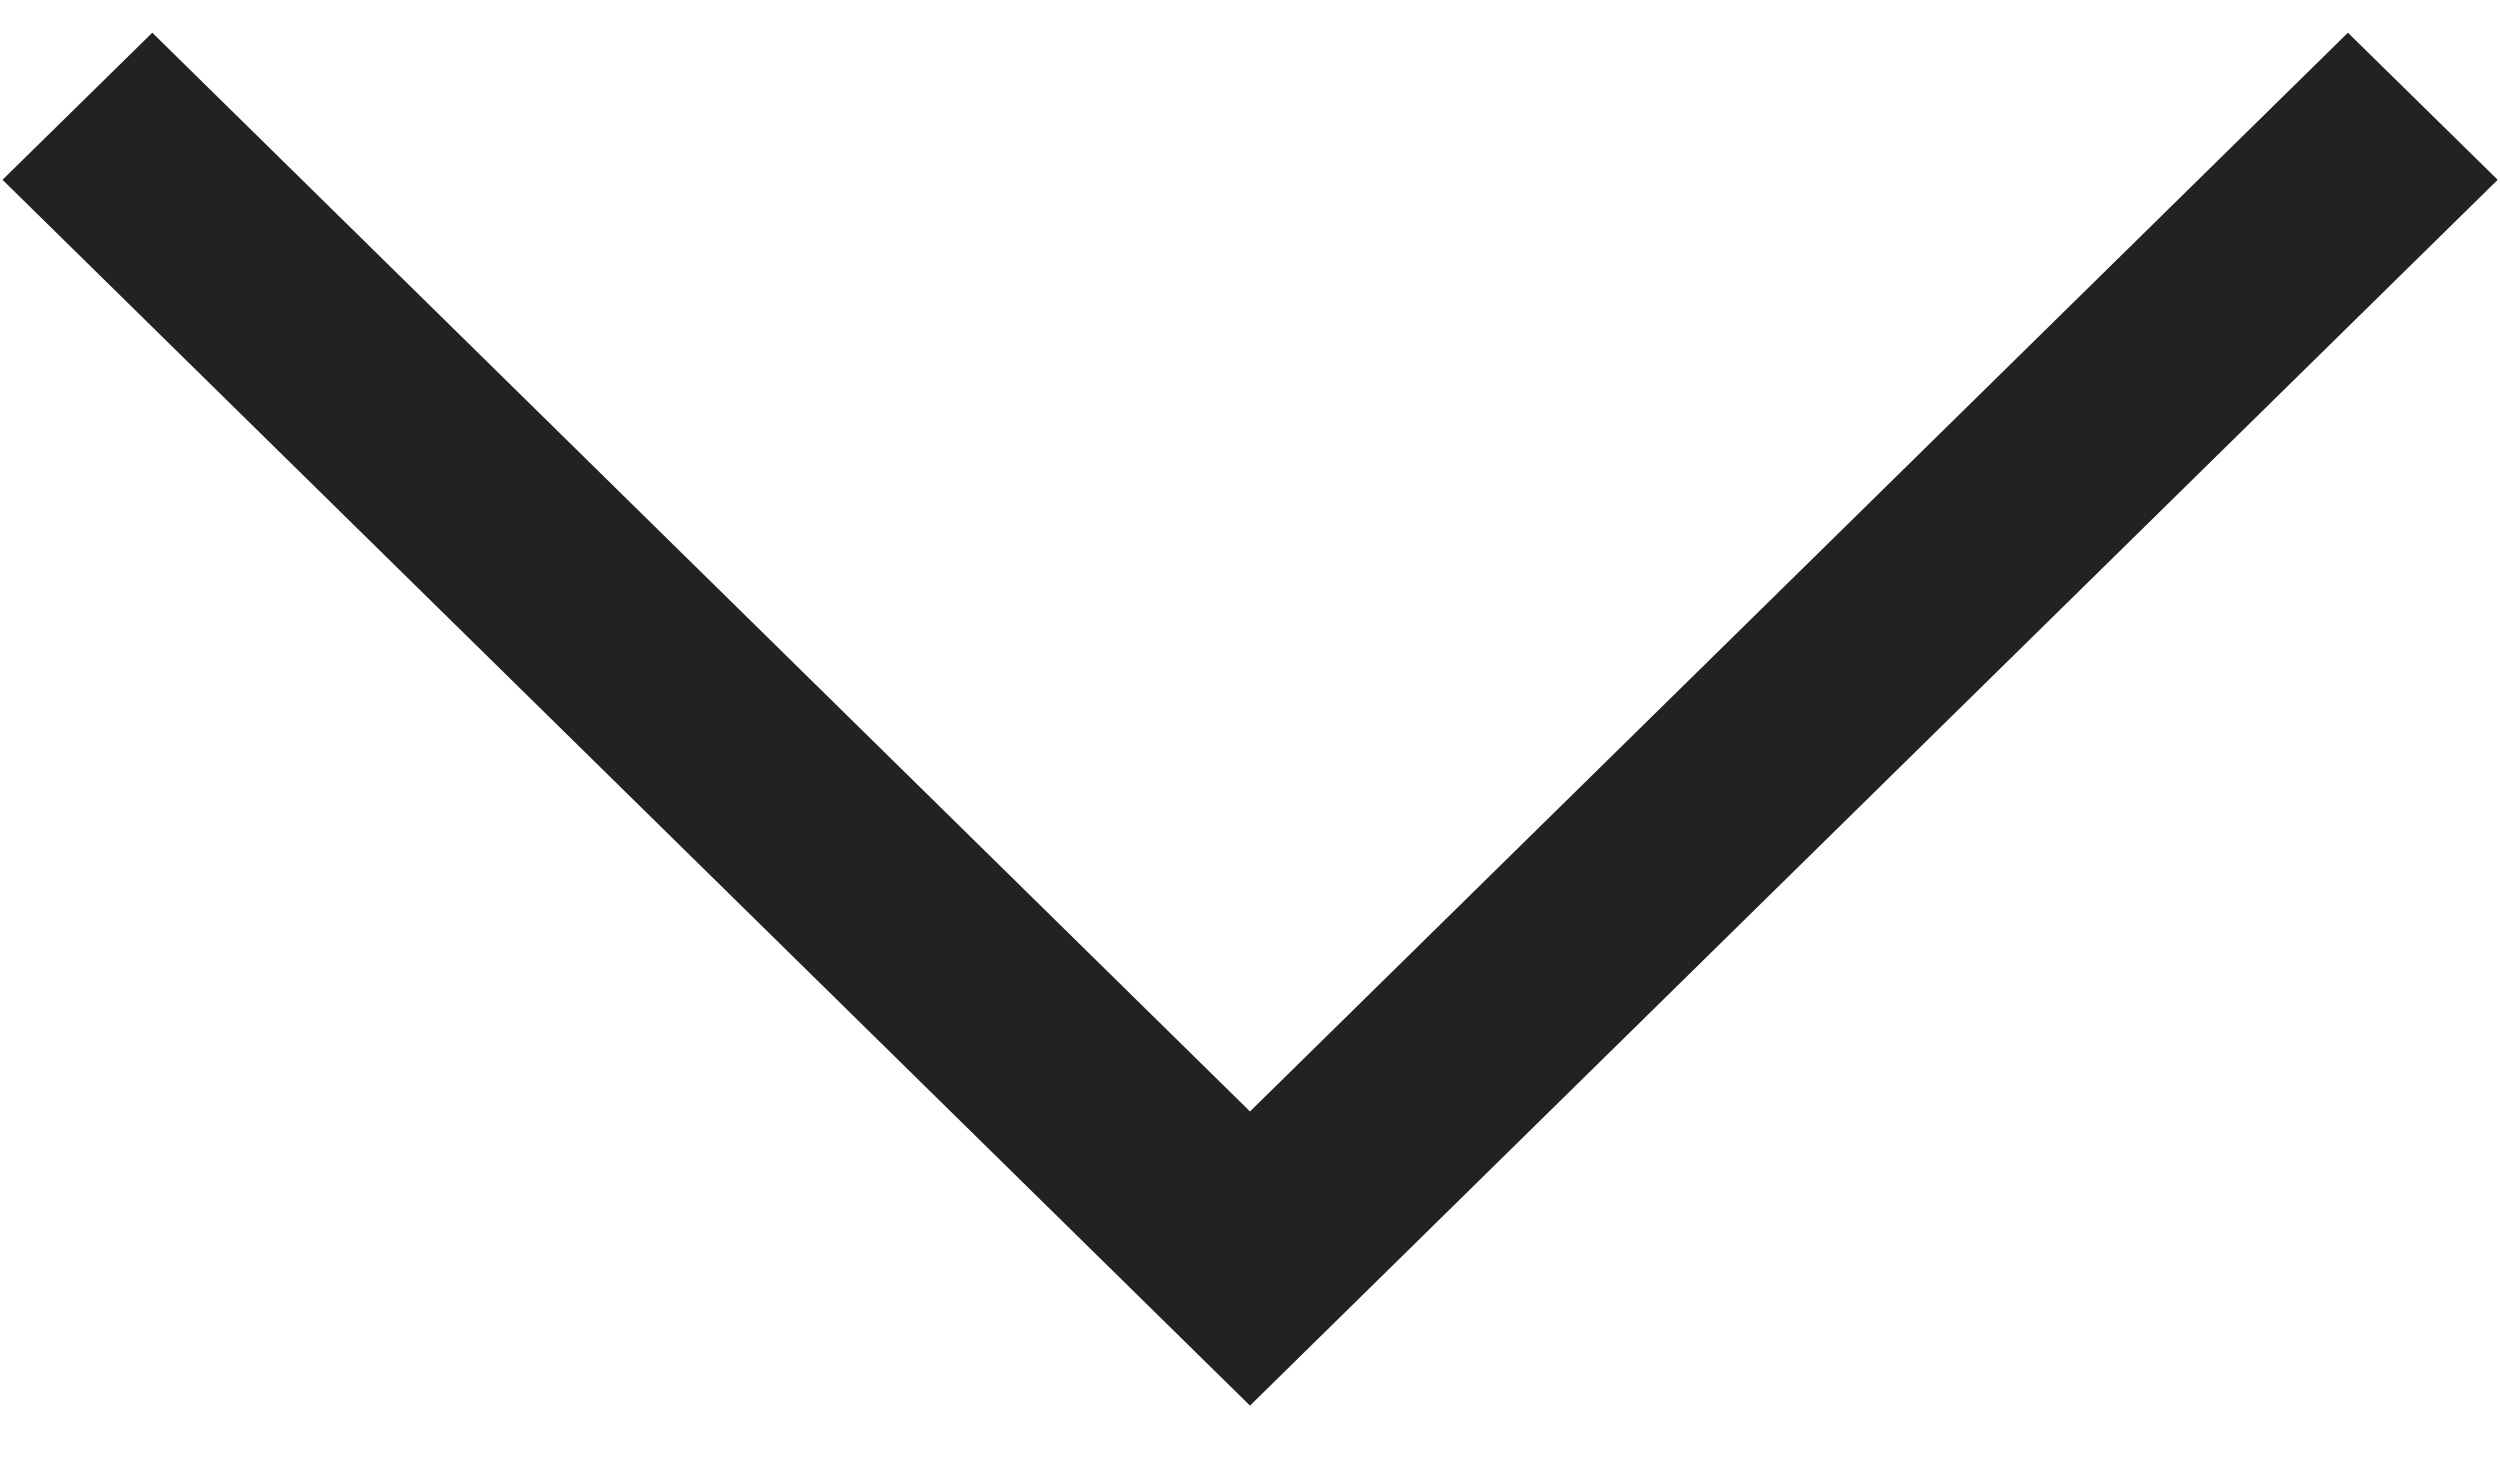
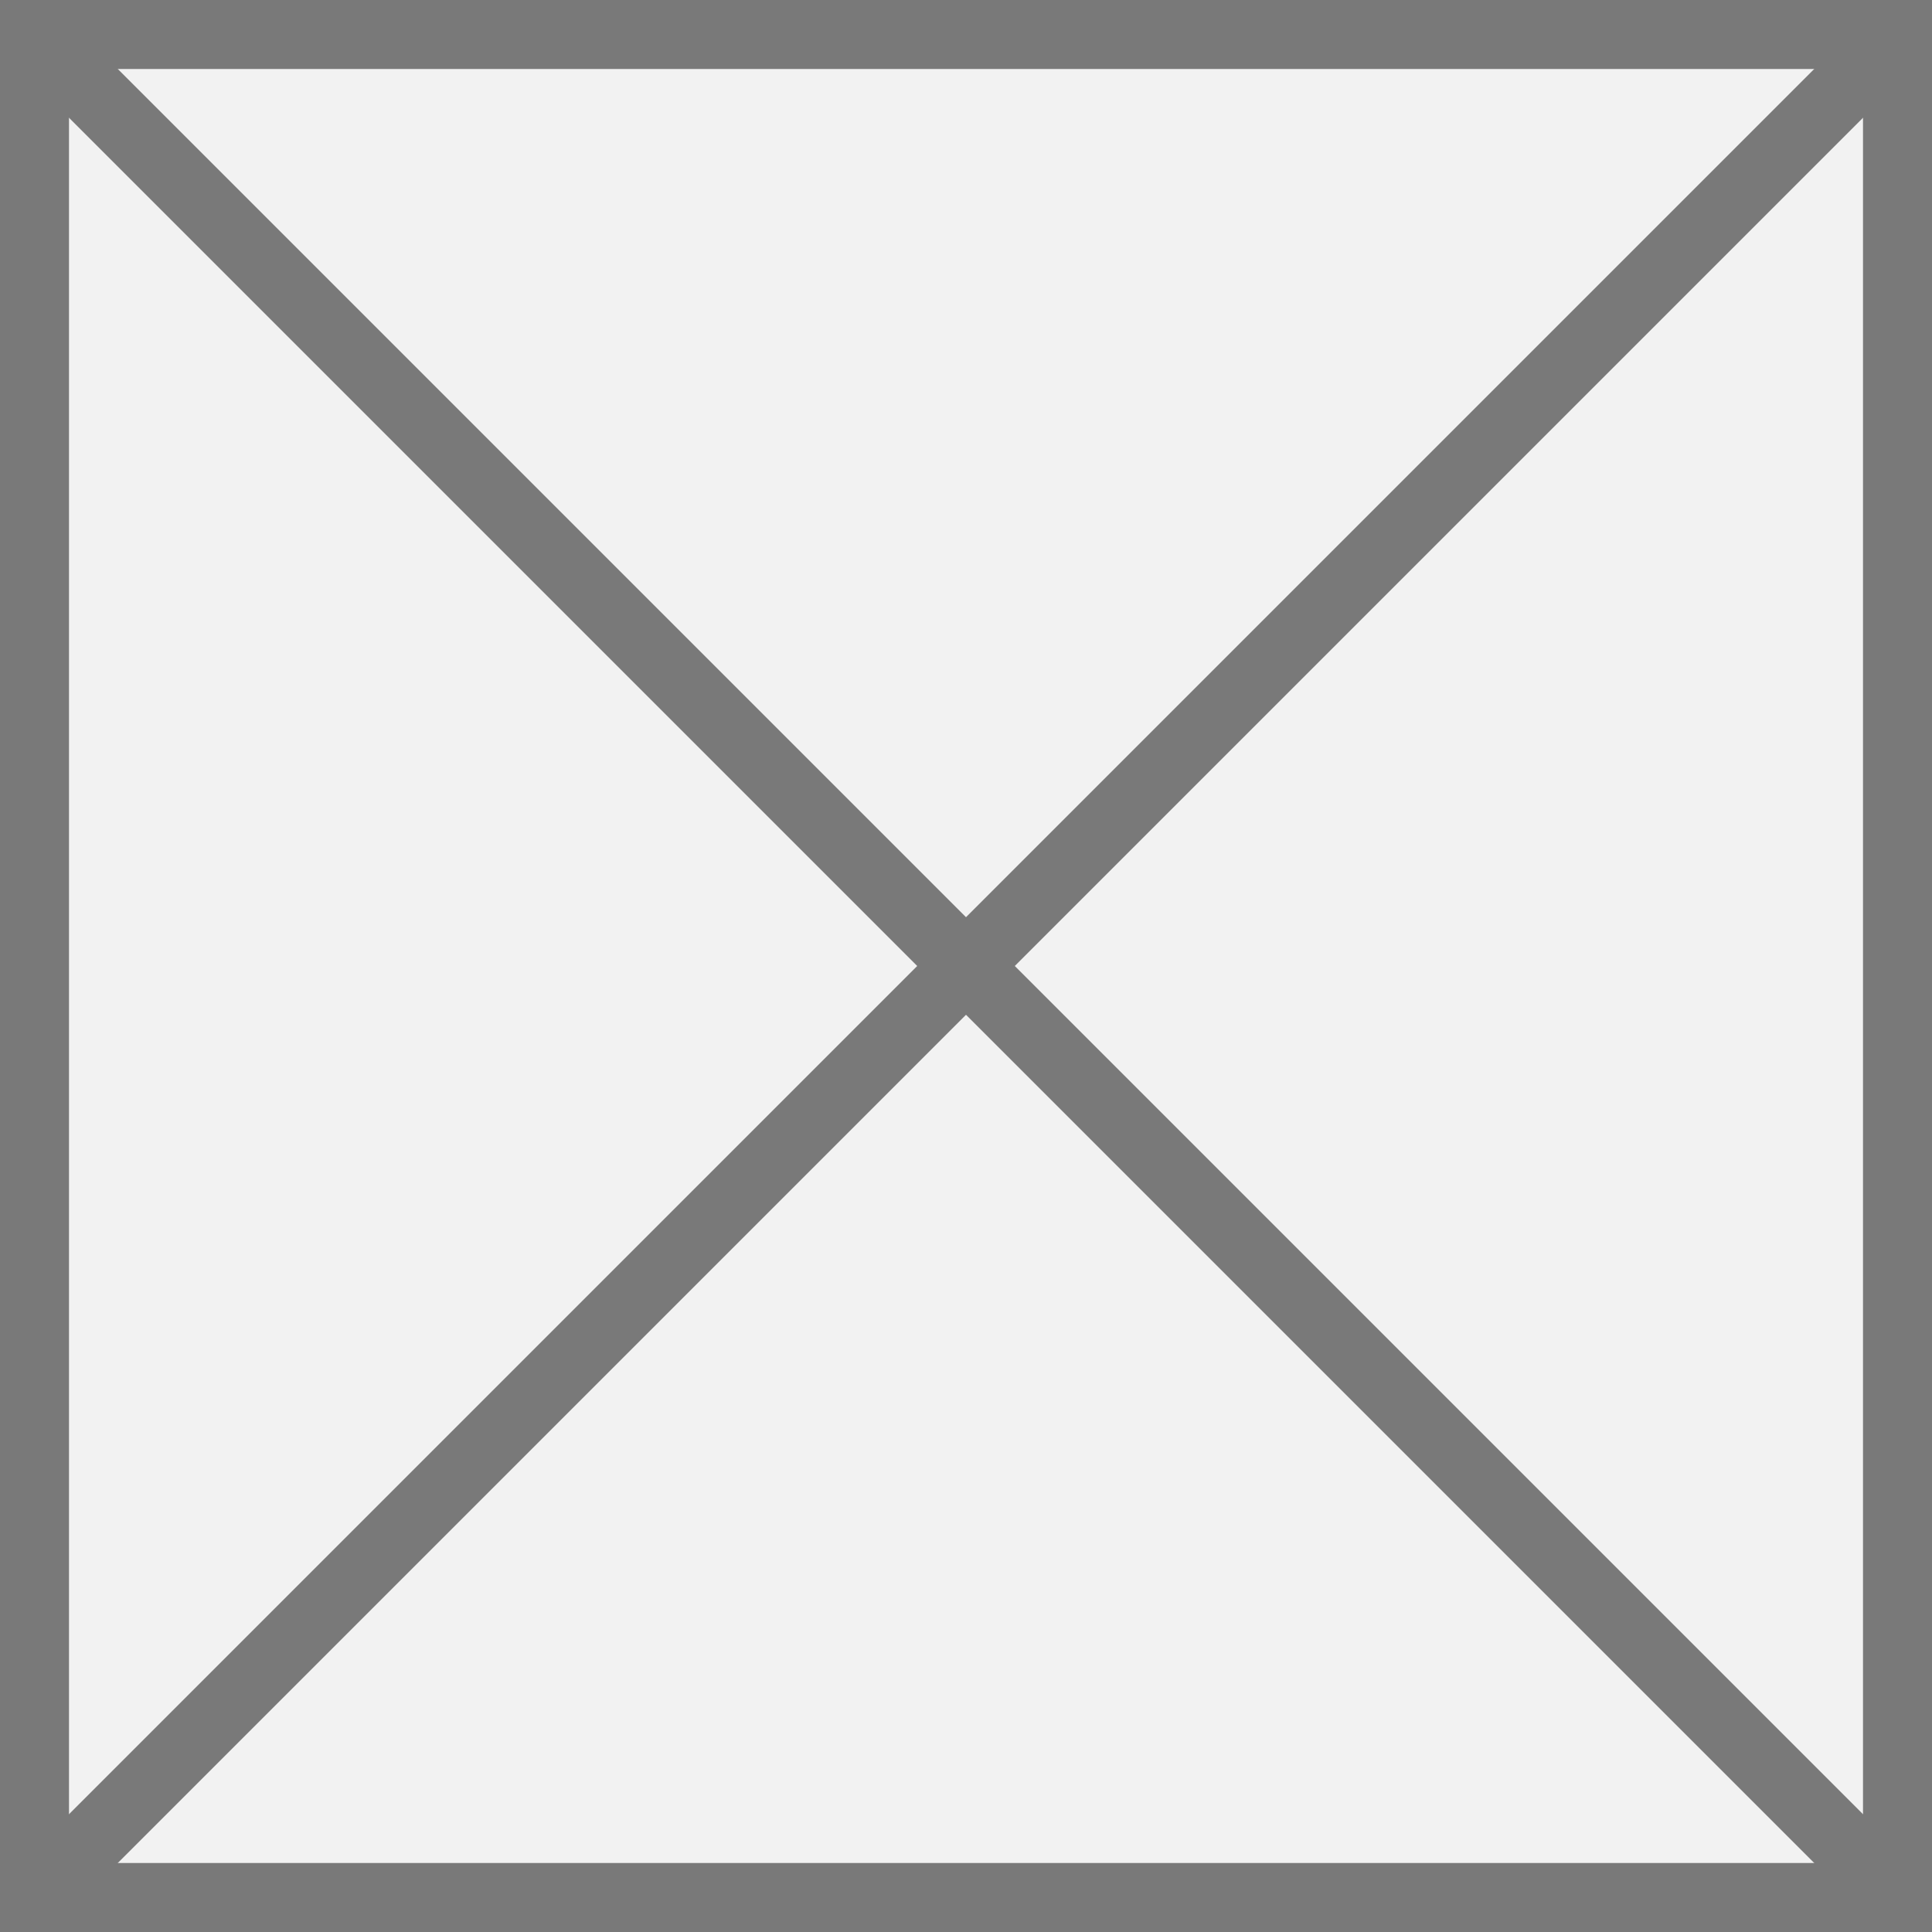
- <svg xmlns="http://www.w3.org/2000/svg" version="1.1" width="12px" height="7px">
-   <g transform="matrix(1 0 0 1 0 -3 )">
-     <path d="M 0.731 0.157  L 0.012 0.863  L 6 6.747  L 11.989 0.863  L 11.27 0.157  L 6 5.335  L 0.731 0.157  Z " fill-rule="nonzero" fill="#000000" stroke="none" fill-opacity="0.867" transform="matrix(1 0 0 1 0 3 )" />
+ <svg xmlns="http://www.w3.org/2000/svg" version="1.1" width="28px" height="28px">
+   <g transform="matrix(1 0 0 1 -945 -361 )">
+     <path d="M 945.5 361.5  L 972.5 361.5  L 972.5 388.5  L 945.5 388.5  L 945.5 361.5  Z " fill-rule="nonzero" fill="#f2f2f2" stroke="none" />
+     <path d="M 945.5 361.5  L 972.5 361.5  L 972.5 388.5  L 945.5 388.5  L 945.5 361.5  Z " stroke-width="1" stroke="#797979" fill="none" />
+     <path d="M 945.354 361.354  L 972.646 388.646  M 972.646 361.354  L 945.354 388.646  " stroke-width="1" stroke="#797979" fill="none" />
  </g>
</svg>
